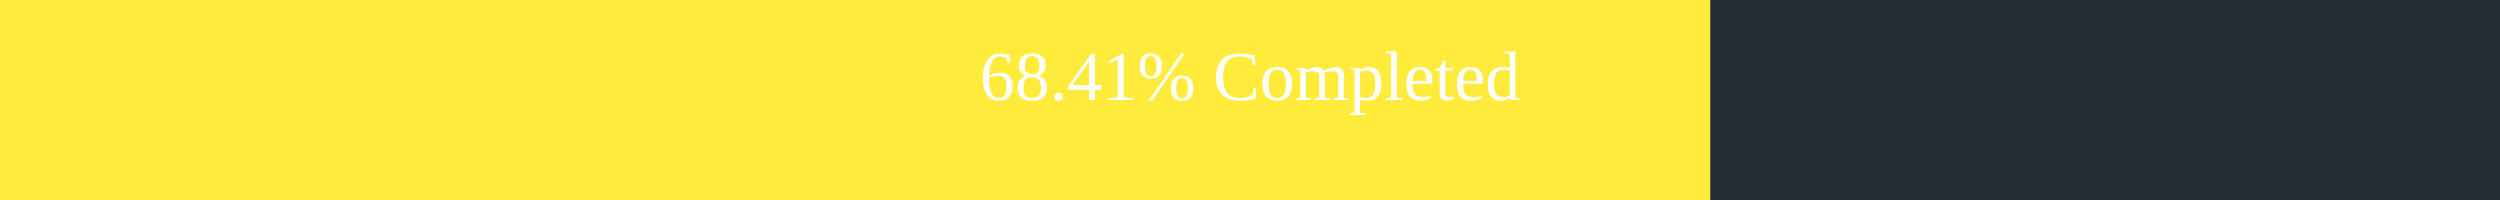
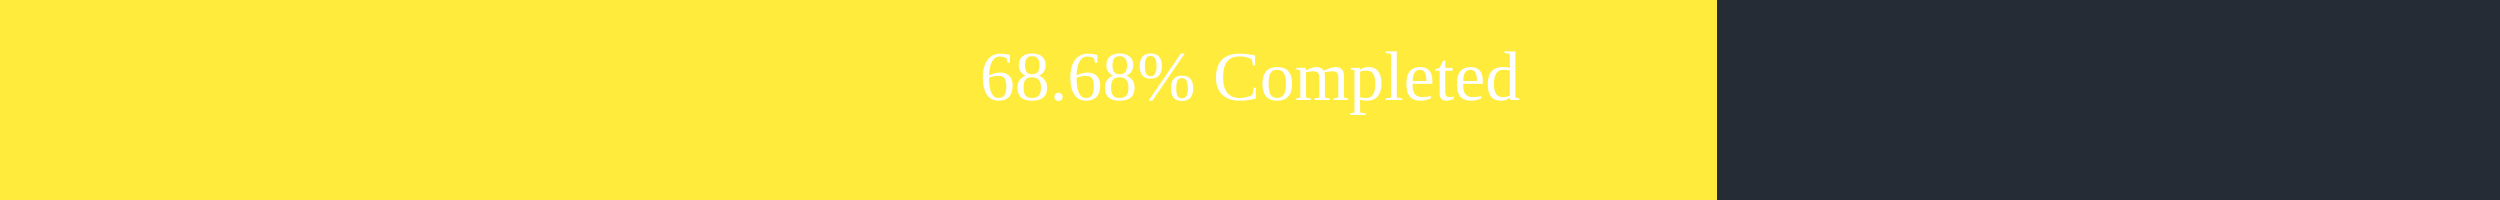
<svg xmlns="http://www.w3.org/2000/svg" width="500" height="40">
  <rect x="0" y="0" width="500" height="40" fill="#262C36" />
-   <rect x="0" y="0" width="342.05" height="40" fill="#ffeb3b" />
+   <rect x="0" y="0" width="343.4" height="40" fill="#ffeb3b" />
  <text x="250" y="20" text-anchor="middle" alignment-baseline="middle" font-size="14" fill="white">
-         68.41% Completed
+         68.68% Completed
      </text>
</svg>
